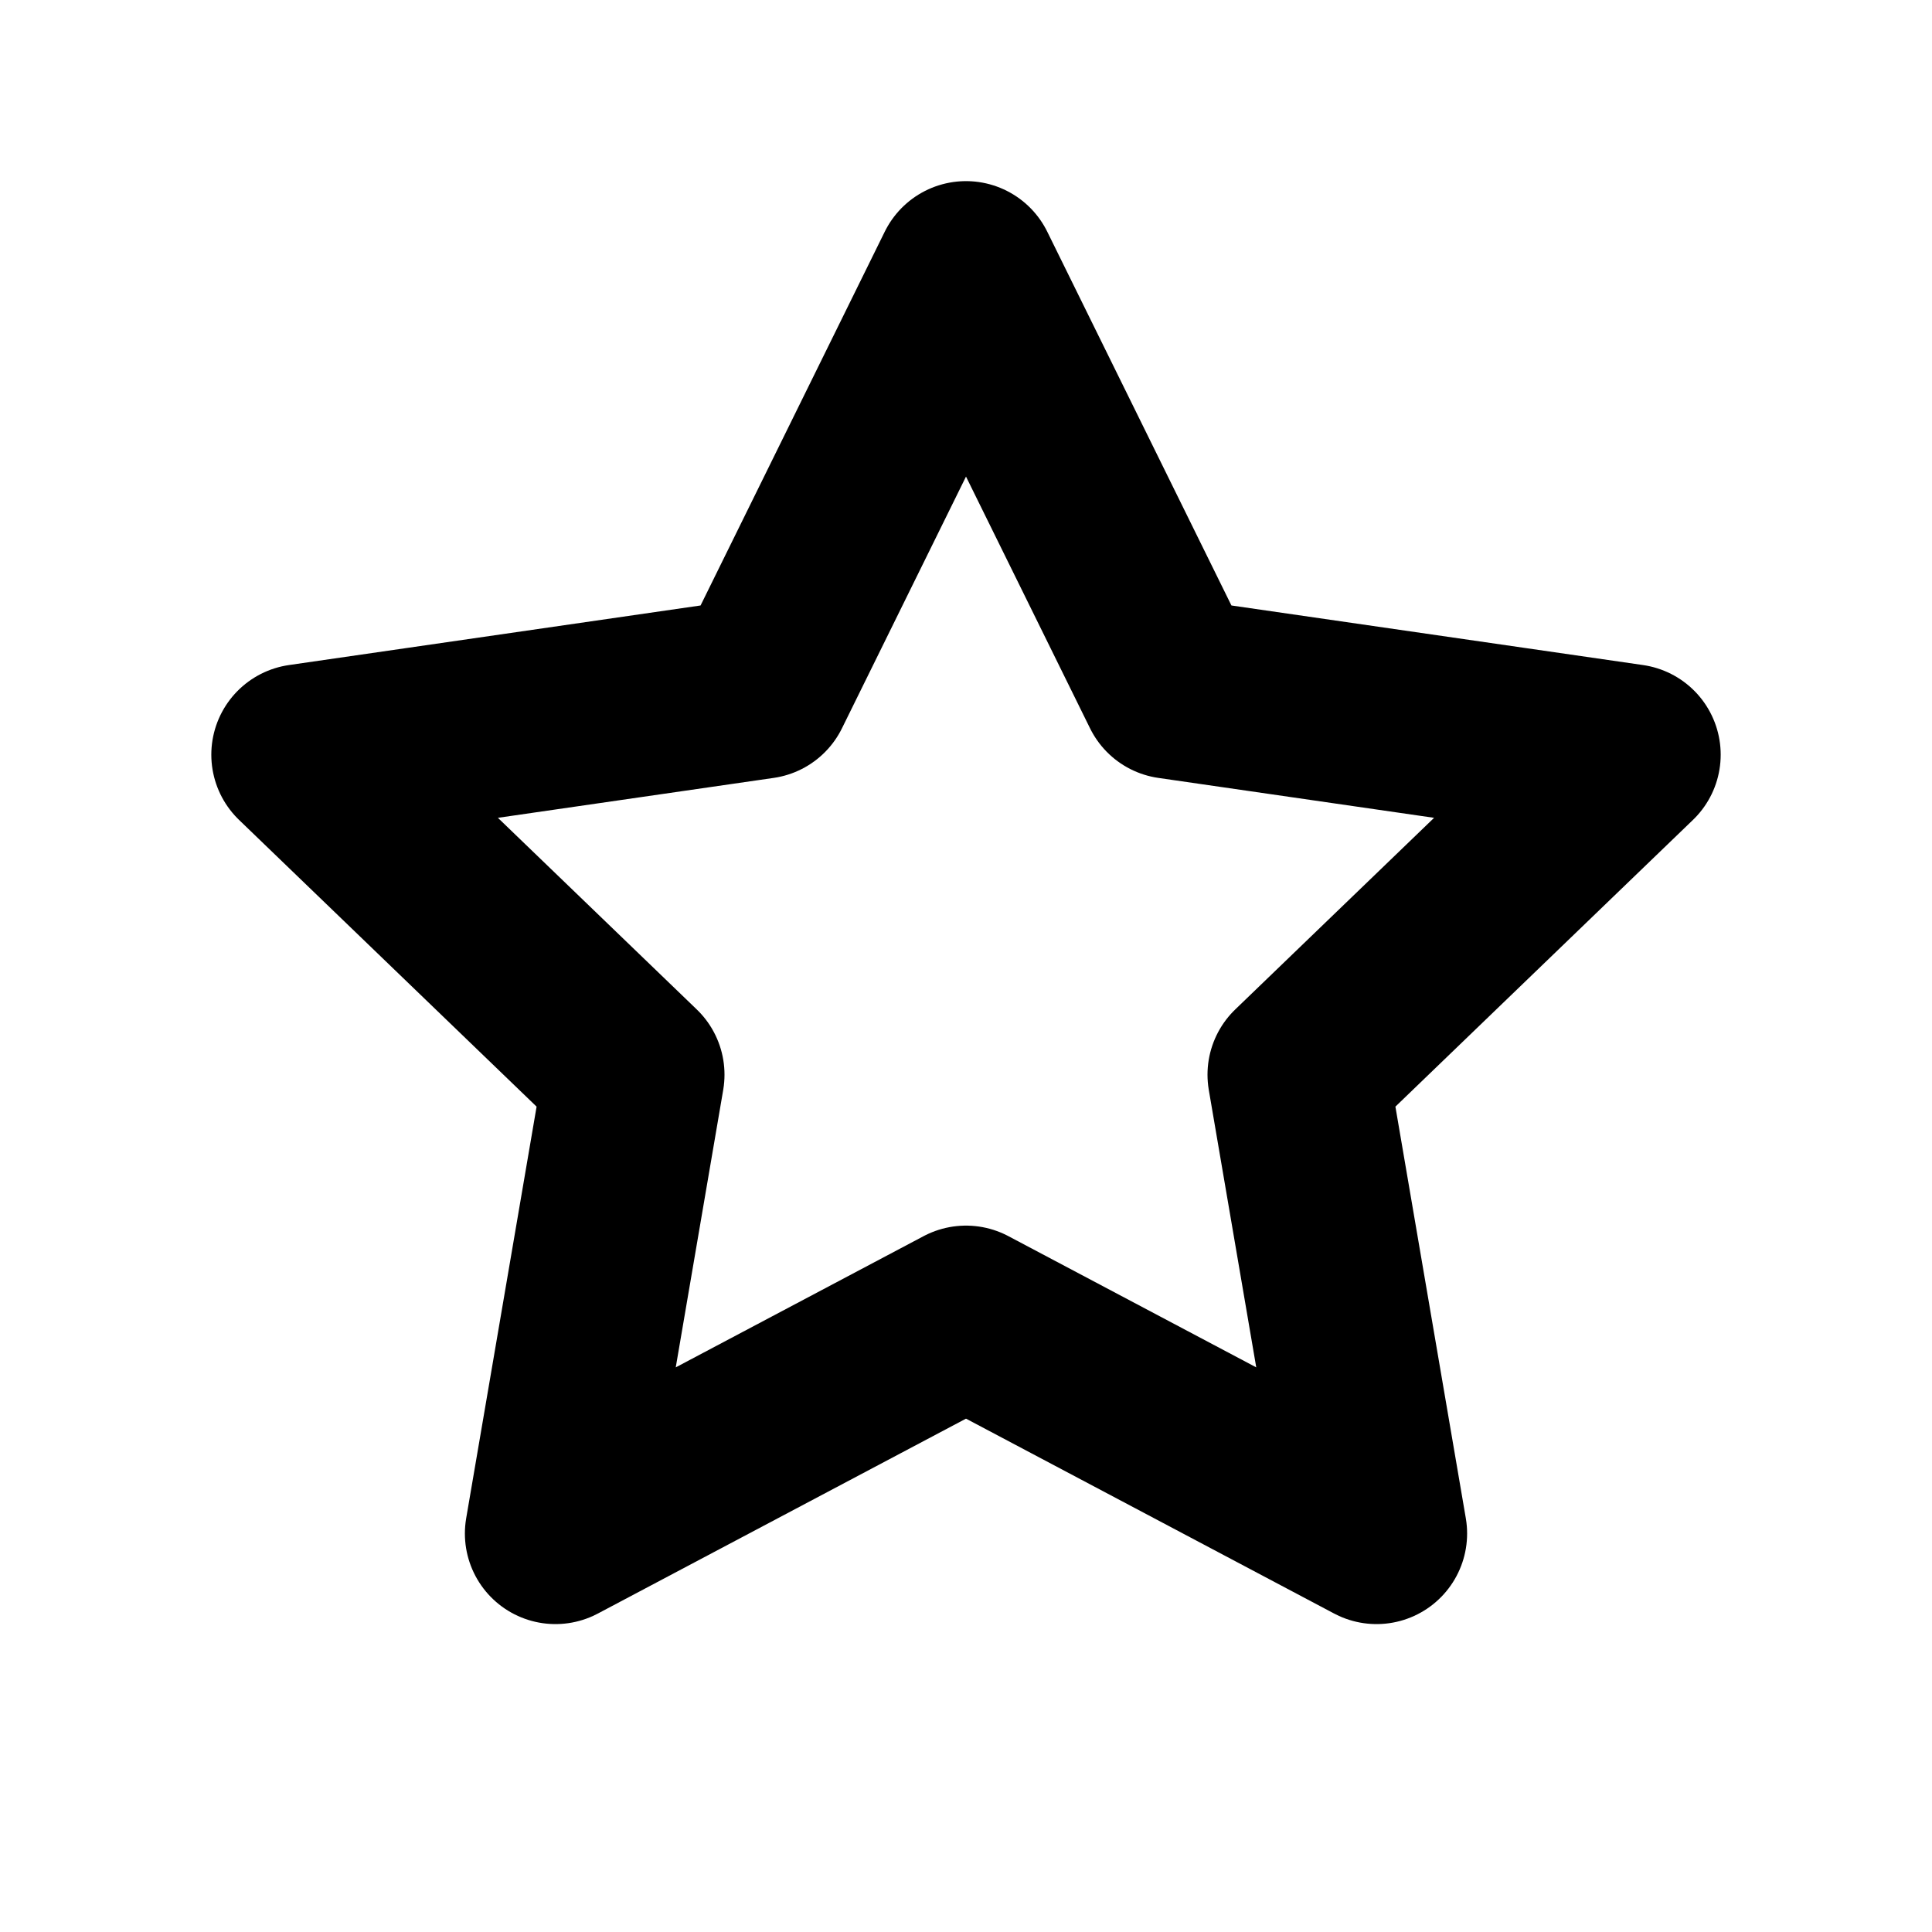
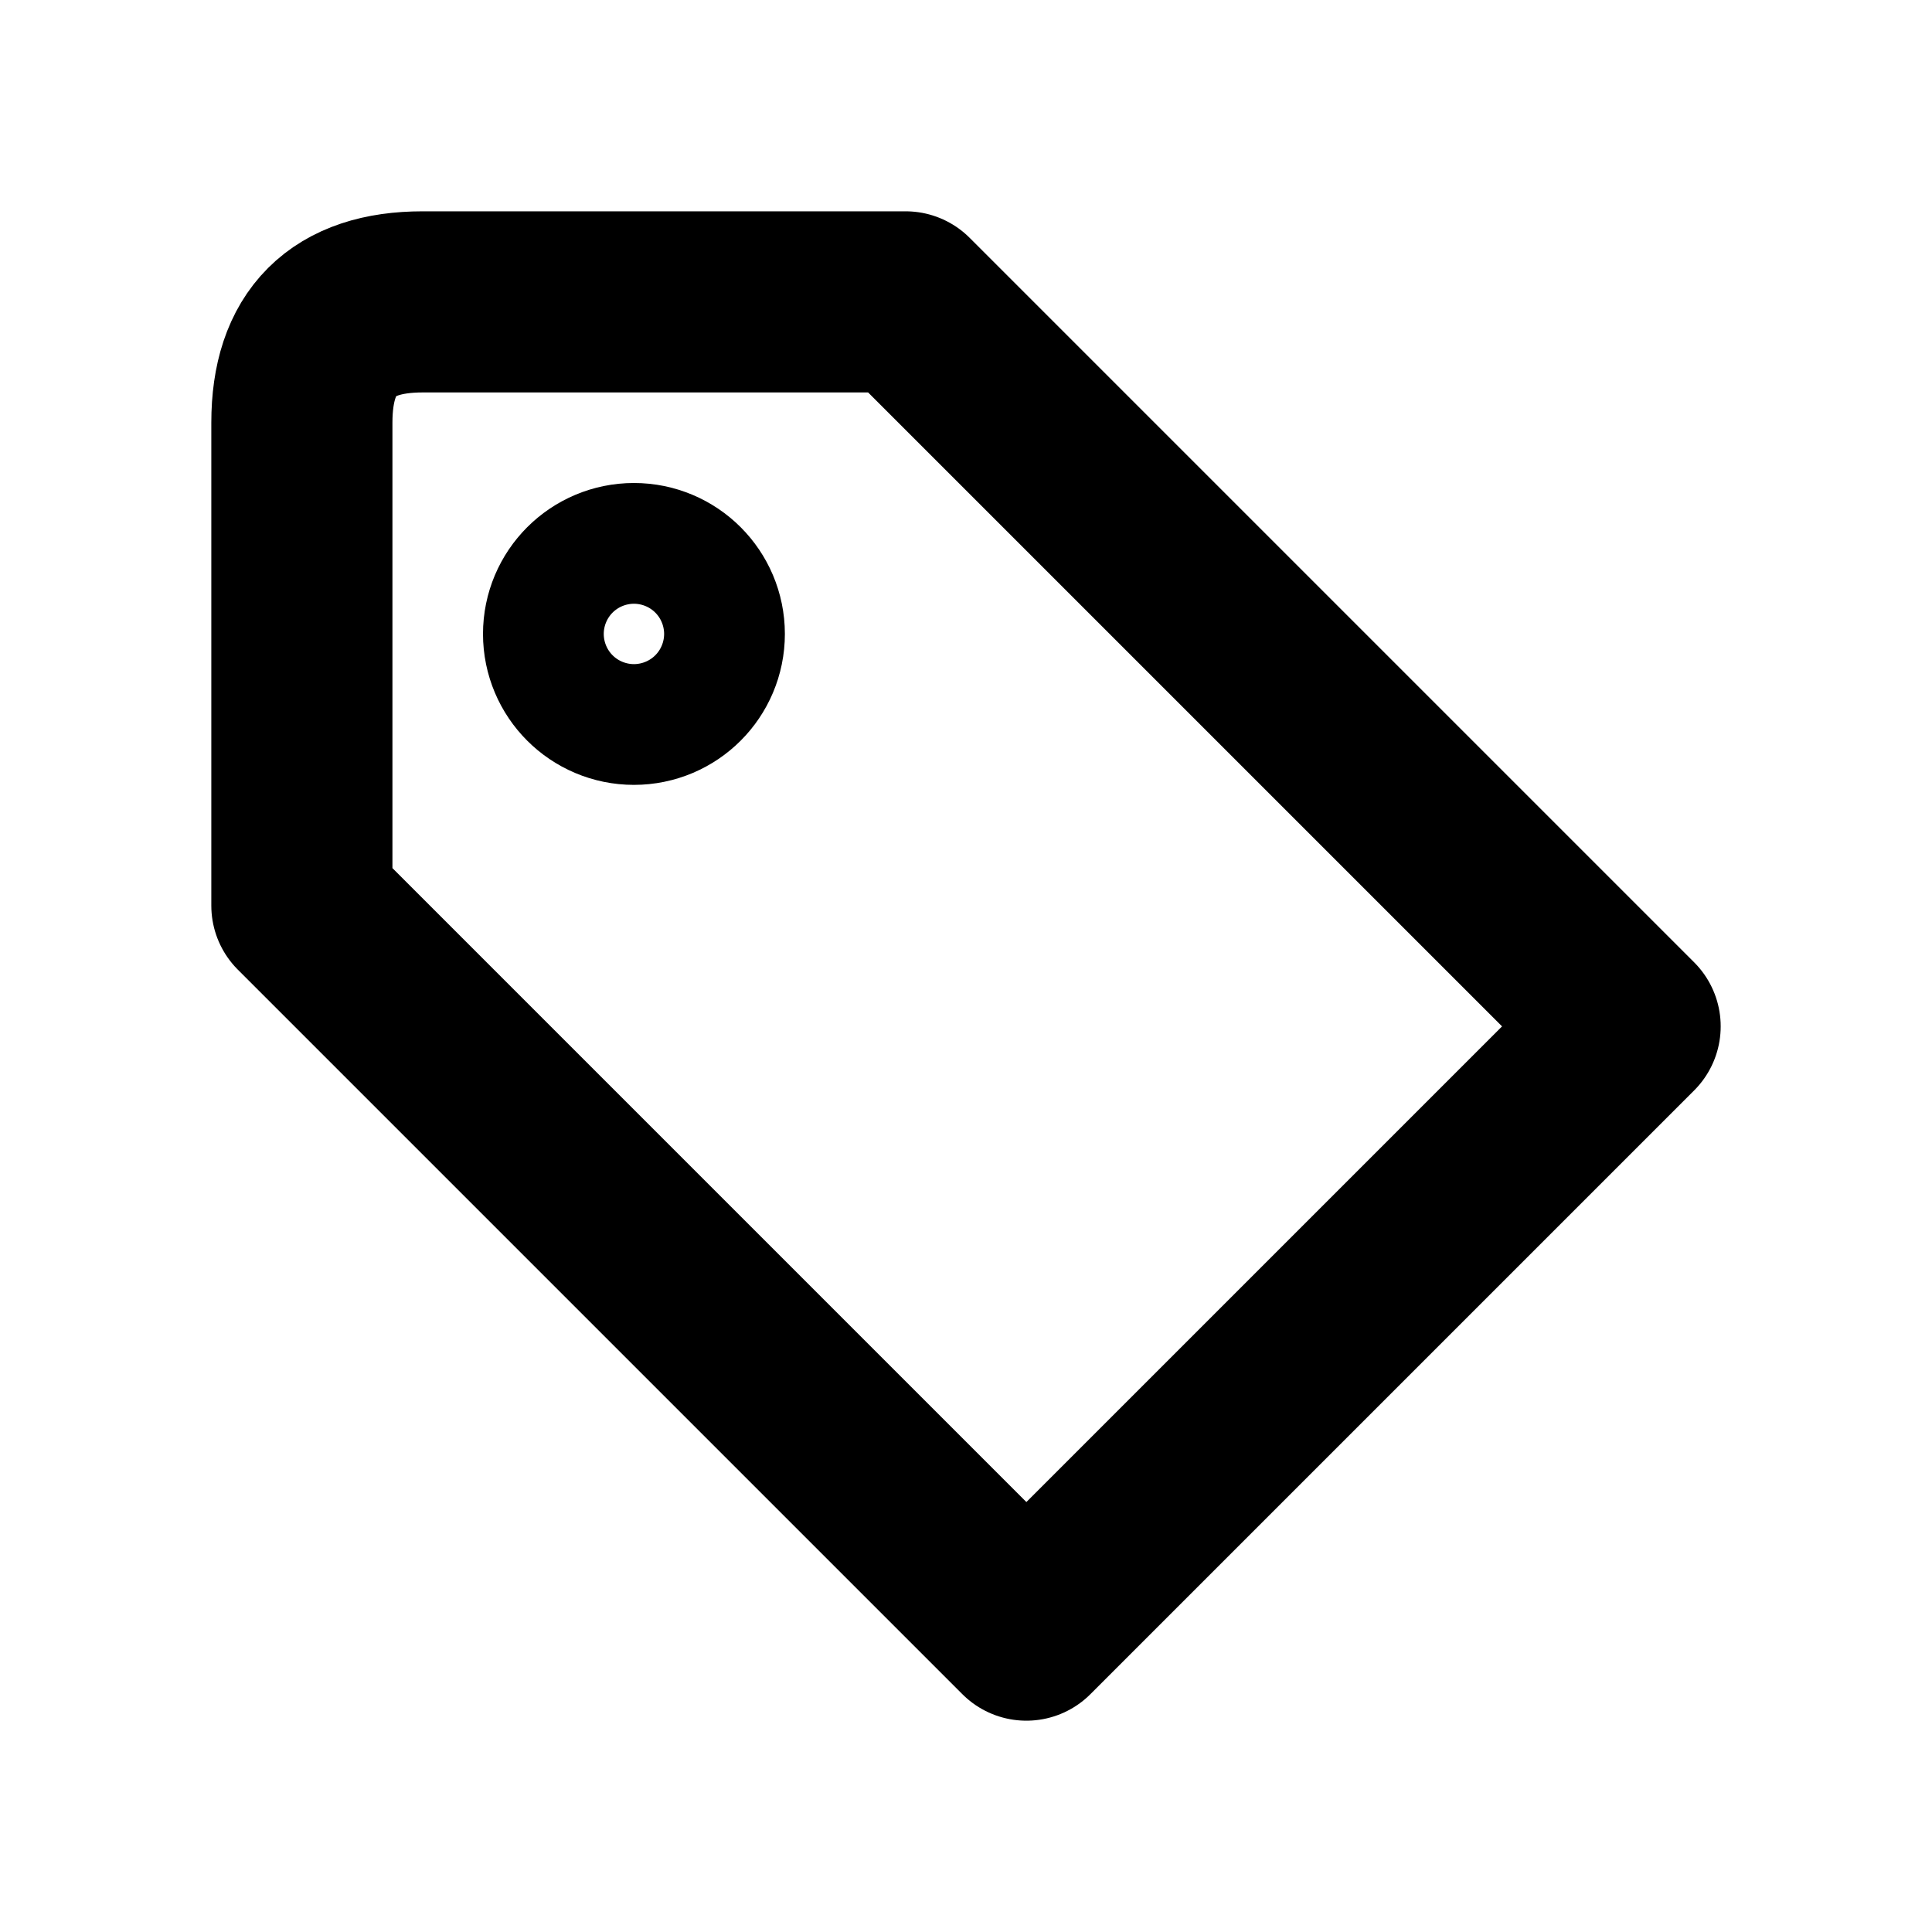
<svg xmlns="http://www.w3.org/2000/svg" viewBox="0 0 32 32" fill="none">
-   <path d="M16 4.5L19.4 11.4L27 12.5L21.5 17.8L22.8 25.4L16 21.8L9.2 25.4L10.5 17.8L5 12.5L12.6 11.4Z" stroke="currentColor" stroke-width="3" stroke-linecap="round" stroke-linejoin="round" />
+   <path d="M5 7V15L17 27L27 17L15 5H7Q5 5 5 7ZM10.5 9.5A1 1 0 1 1 10.5 11.5A1 1 0 1 1 10.5 9.5Z" stroke="currentColor" stroke-width="3" stroke-linecap="round" stroke-linejoin="round" />
</svg>
